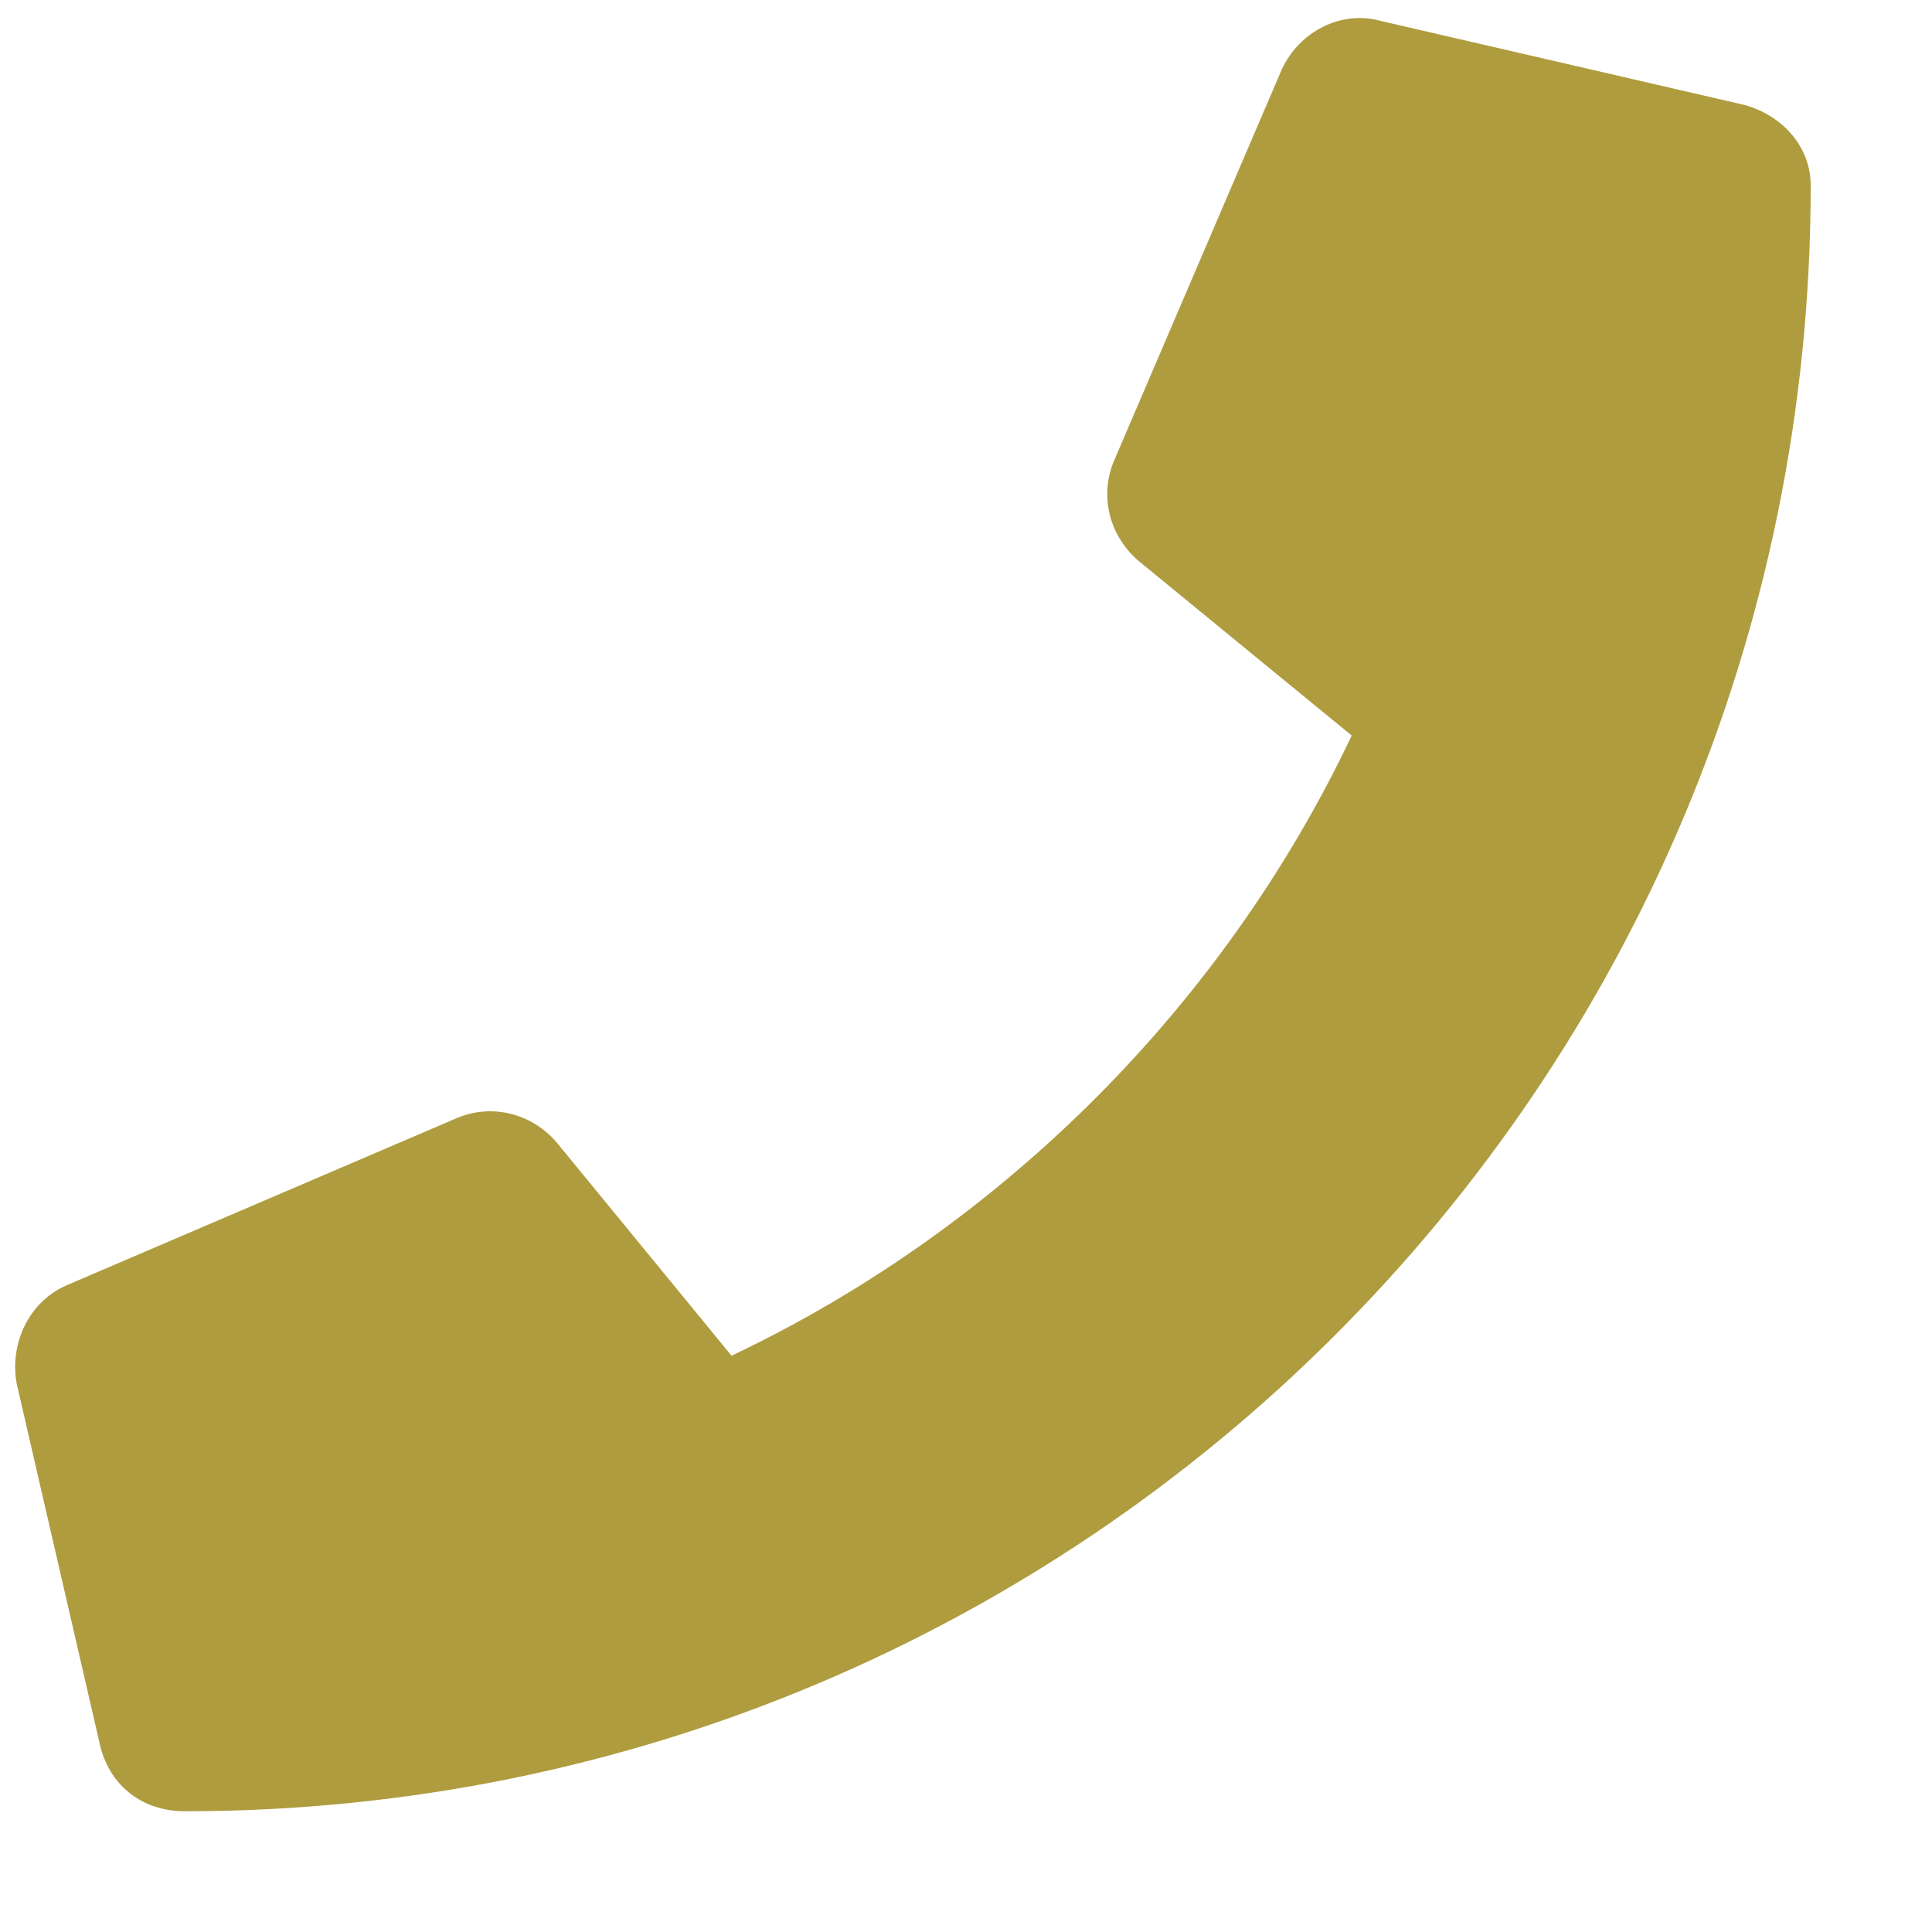
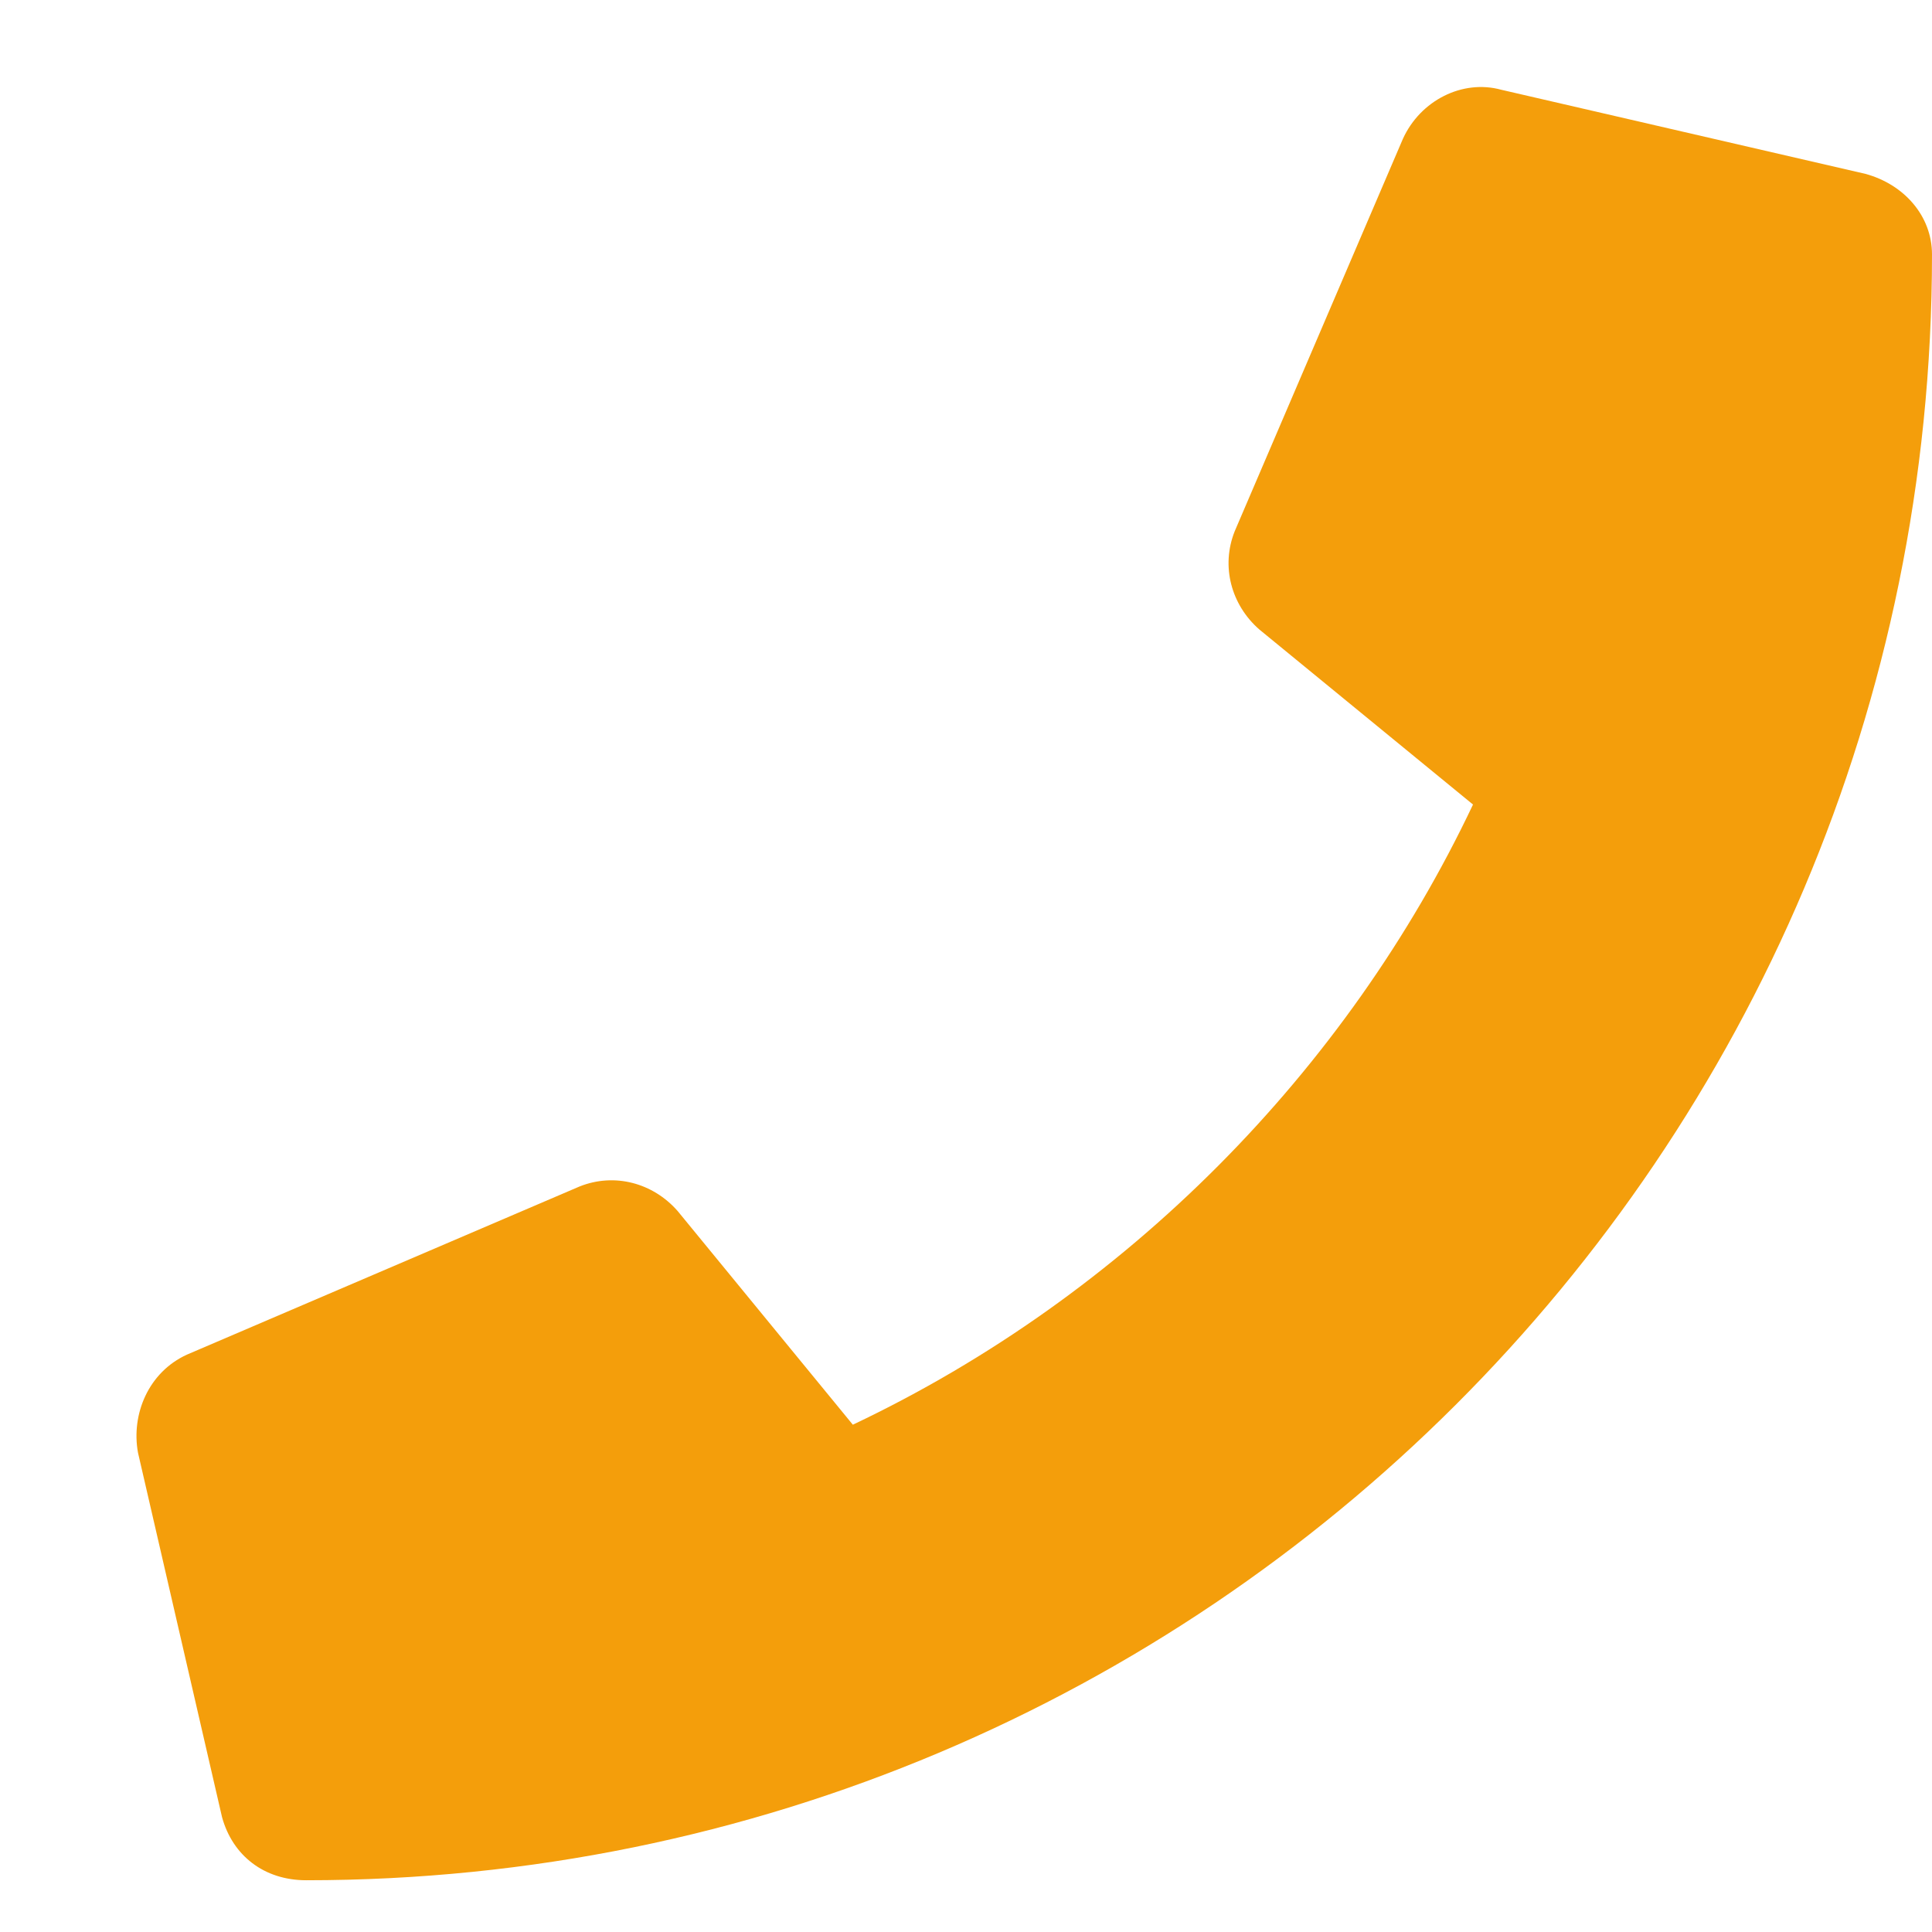
<svg xmlns="http://www.w3.org/2000/svg" width="14" height="14" viewBox="0 0 14 14" fill="none">
-   <path d="M12.639 0.76L9.998 0.15C9.719 0.074 9.414 0.227 9.287 0.506L8.068 3.35C7.967 3.604 8.043 3.883 8.246 4.061L9.795 5.33C8.881 7.26 7.281 8.885 5.301 9.824L4.031 8.275C3.854 8.072 3.574 7.996 3.32 8.098L0.477 9.316C0.197 9.443 0.07 9.748 0.121 10.027L0.73 12.668C0.807 12.947 1.035 13.125 1.34 13.125C7.84 13.125 13.121 7.869 13.121 1.344C13.121 1.064 12.918 0.836 12.639 0.76Z" fill="#AF9C3F" />
+   <path d="M13.518 1.26L10.877 0.65C10.598 0.574 10.293 0.727 10.166 1.006L8.947 3.85C8.846 4.104 8.922 4.383 9.125 4.561L10.674 5.83C9.76 7.76 8.16 9.385 6.18 10.324L4.91 8.775C4.732 8.572 4.453 8.496 4.199 8.598L1.355 9.816C1.076 9.943 0.949 10.248 1 10.527L1.609 13.168C1.686 13.447 1.914 13.625 2.219 13.625C8.719 13.625 14 8.369 14 1.844C14 1.564 13.797 1.336 13.518 1.26Z" fill="#F49E0B" />
</svg>
